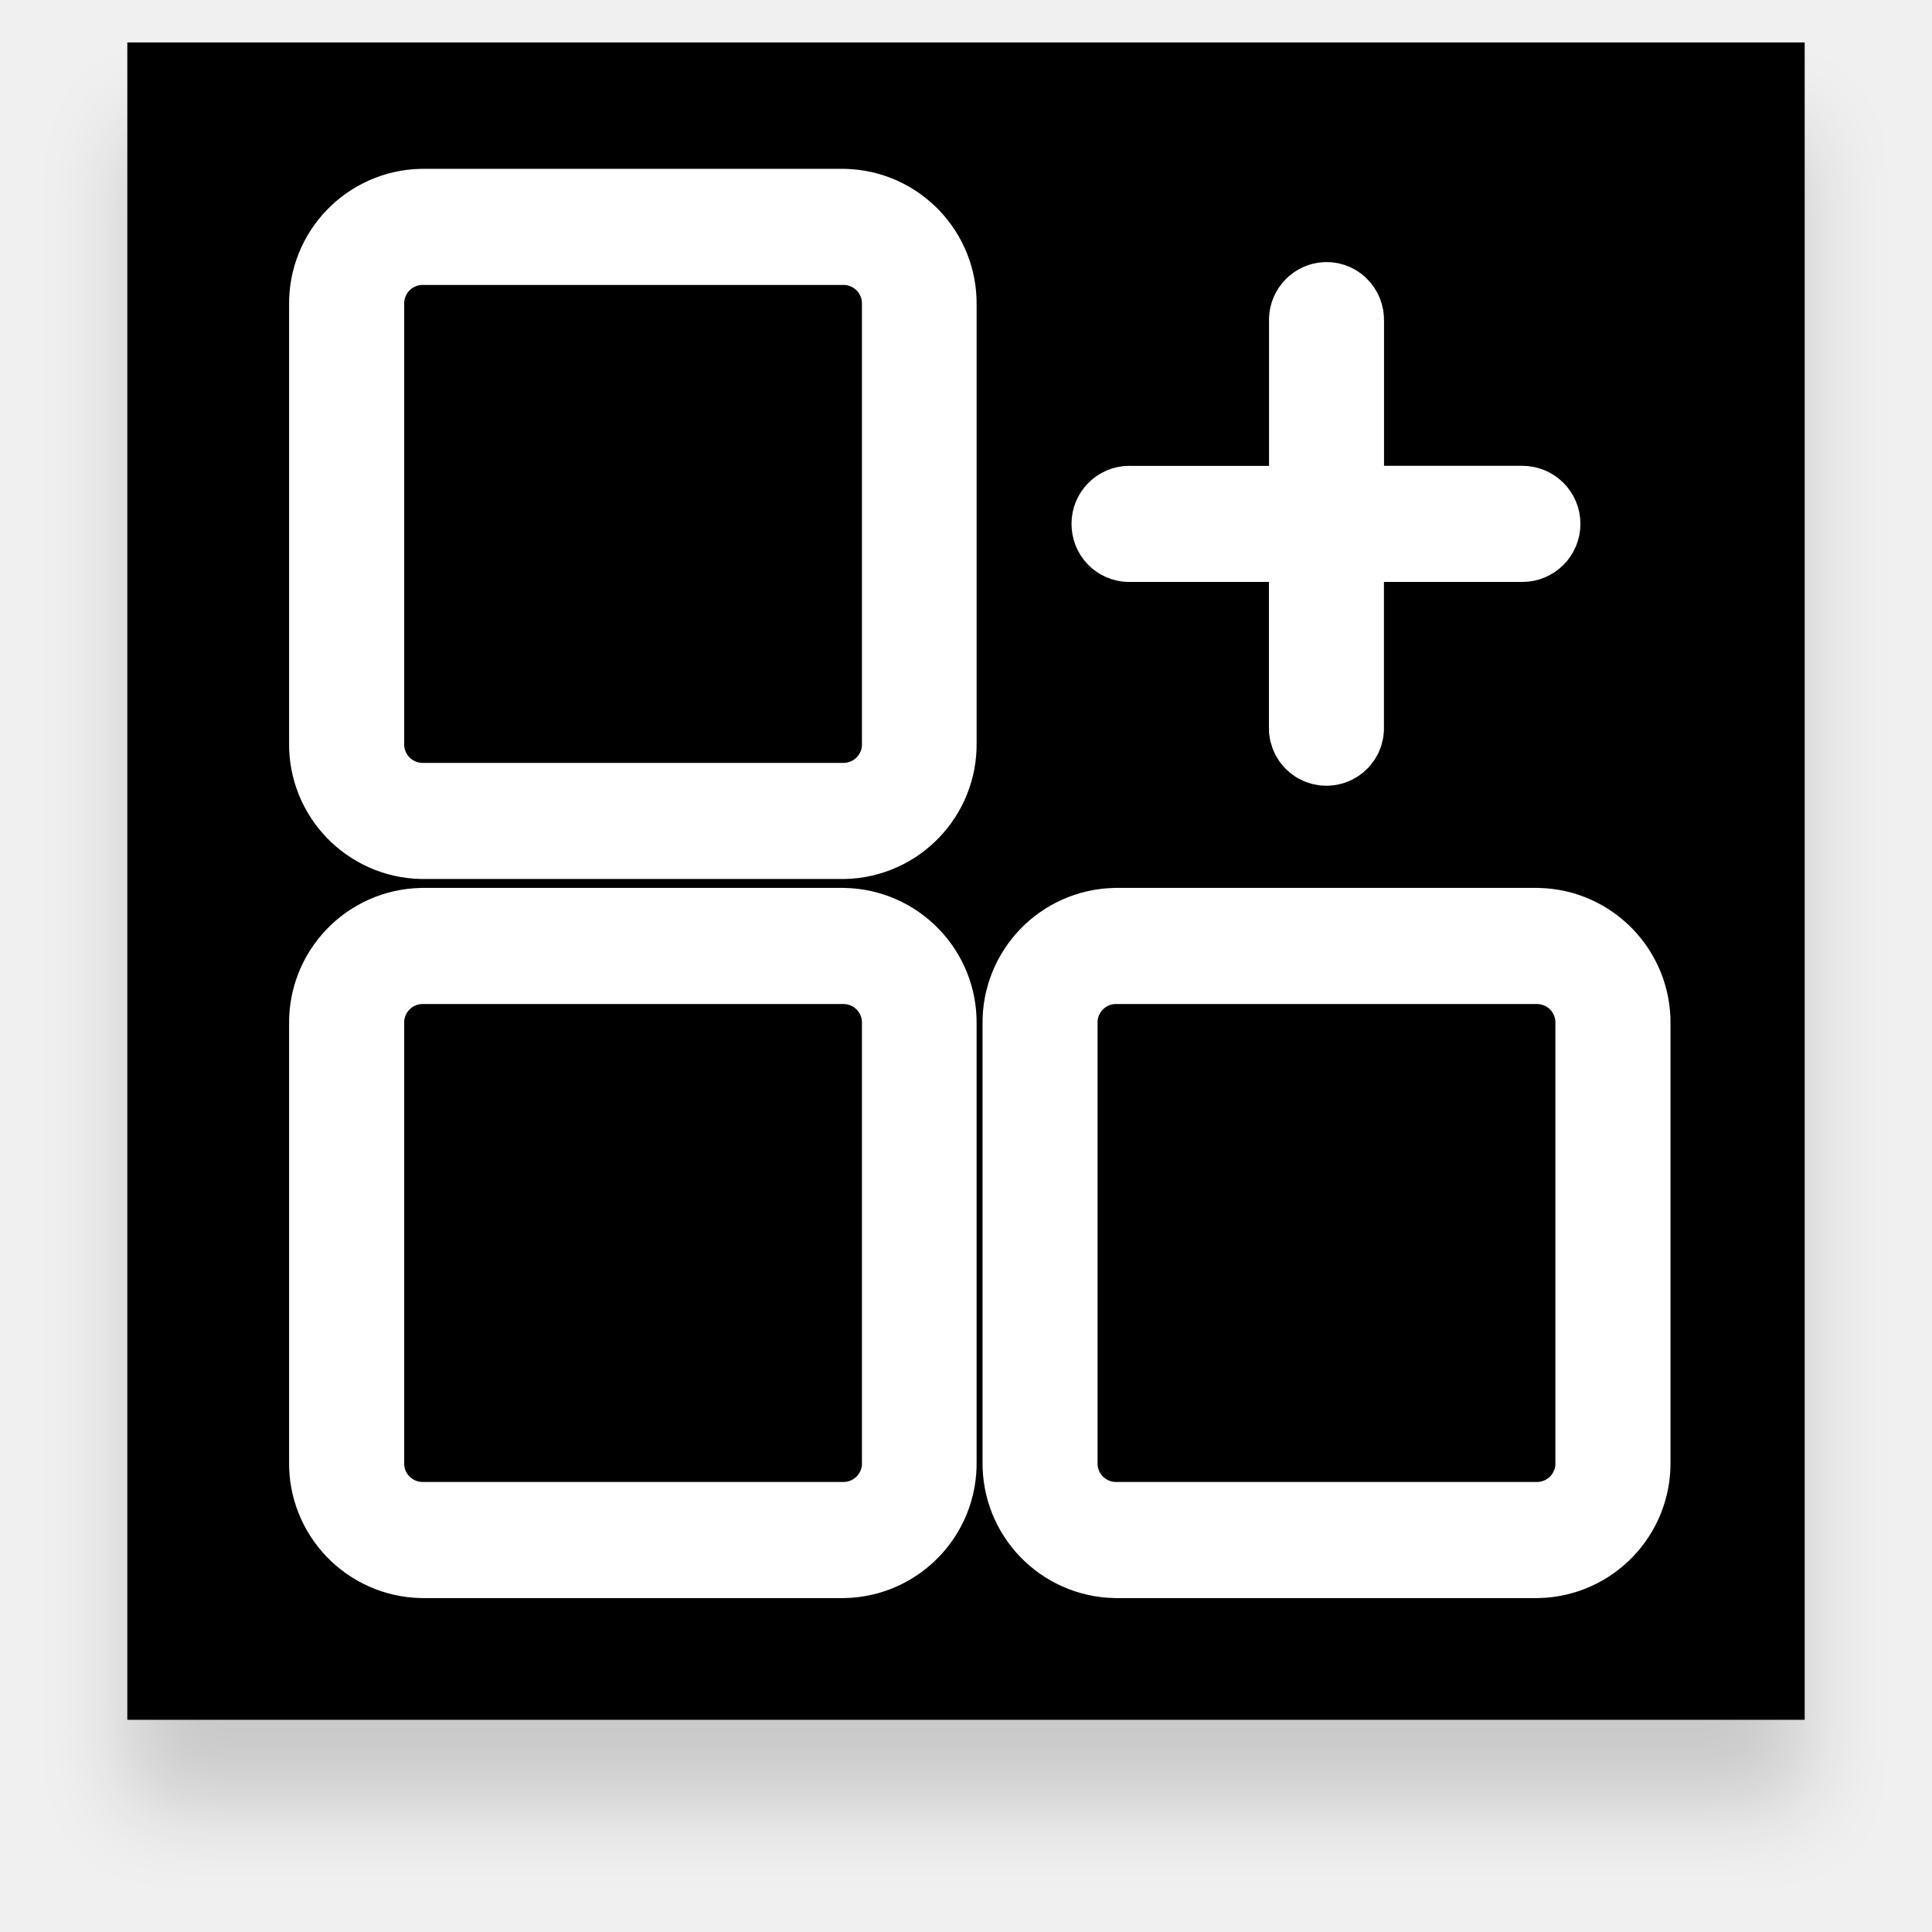
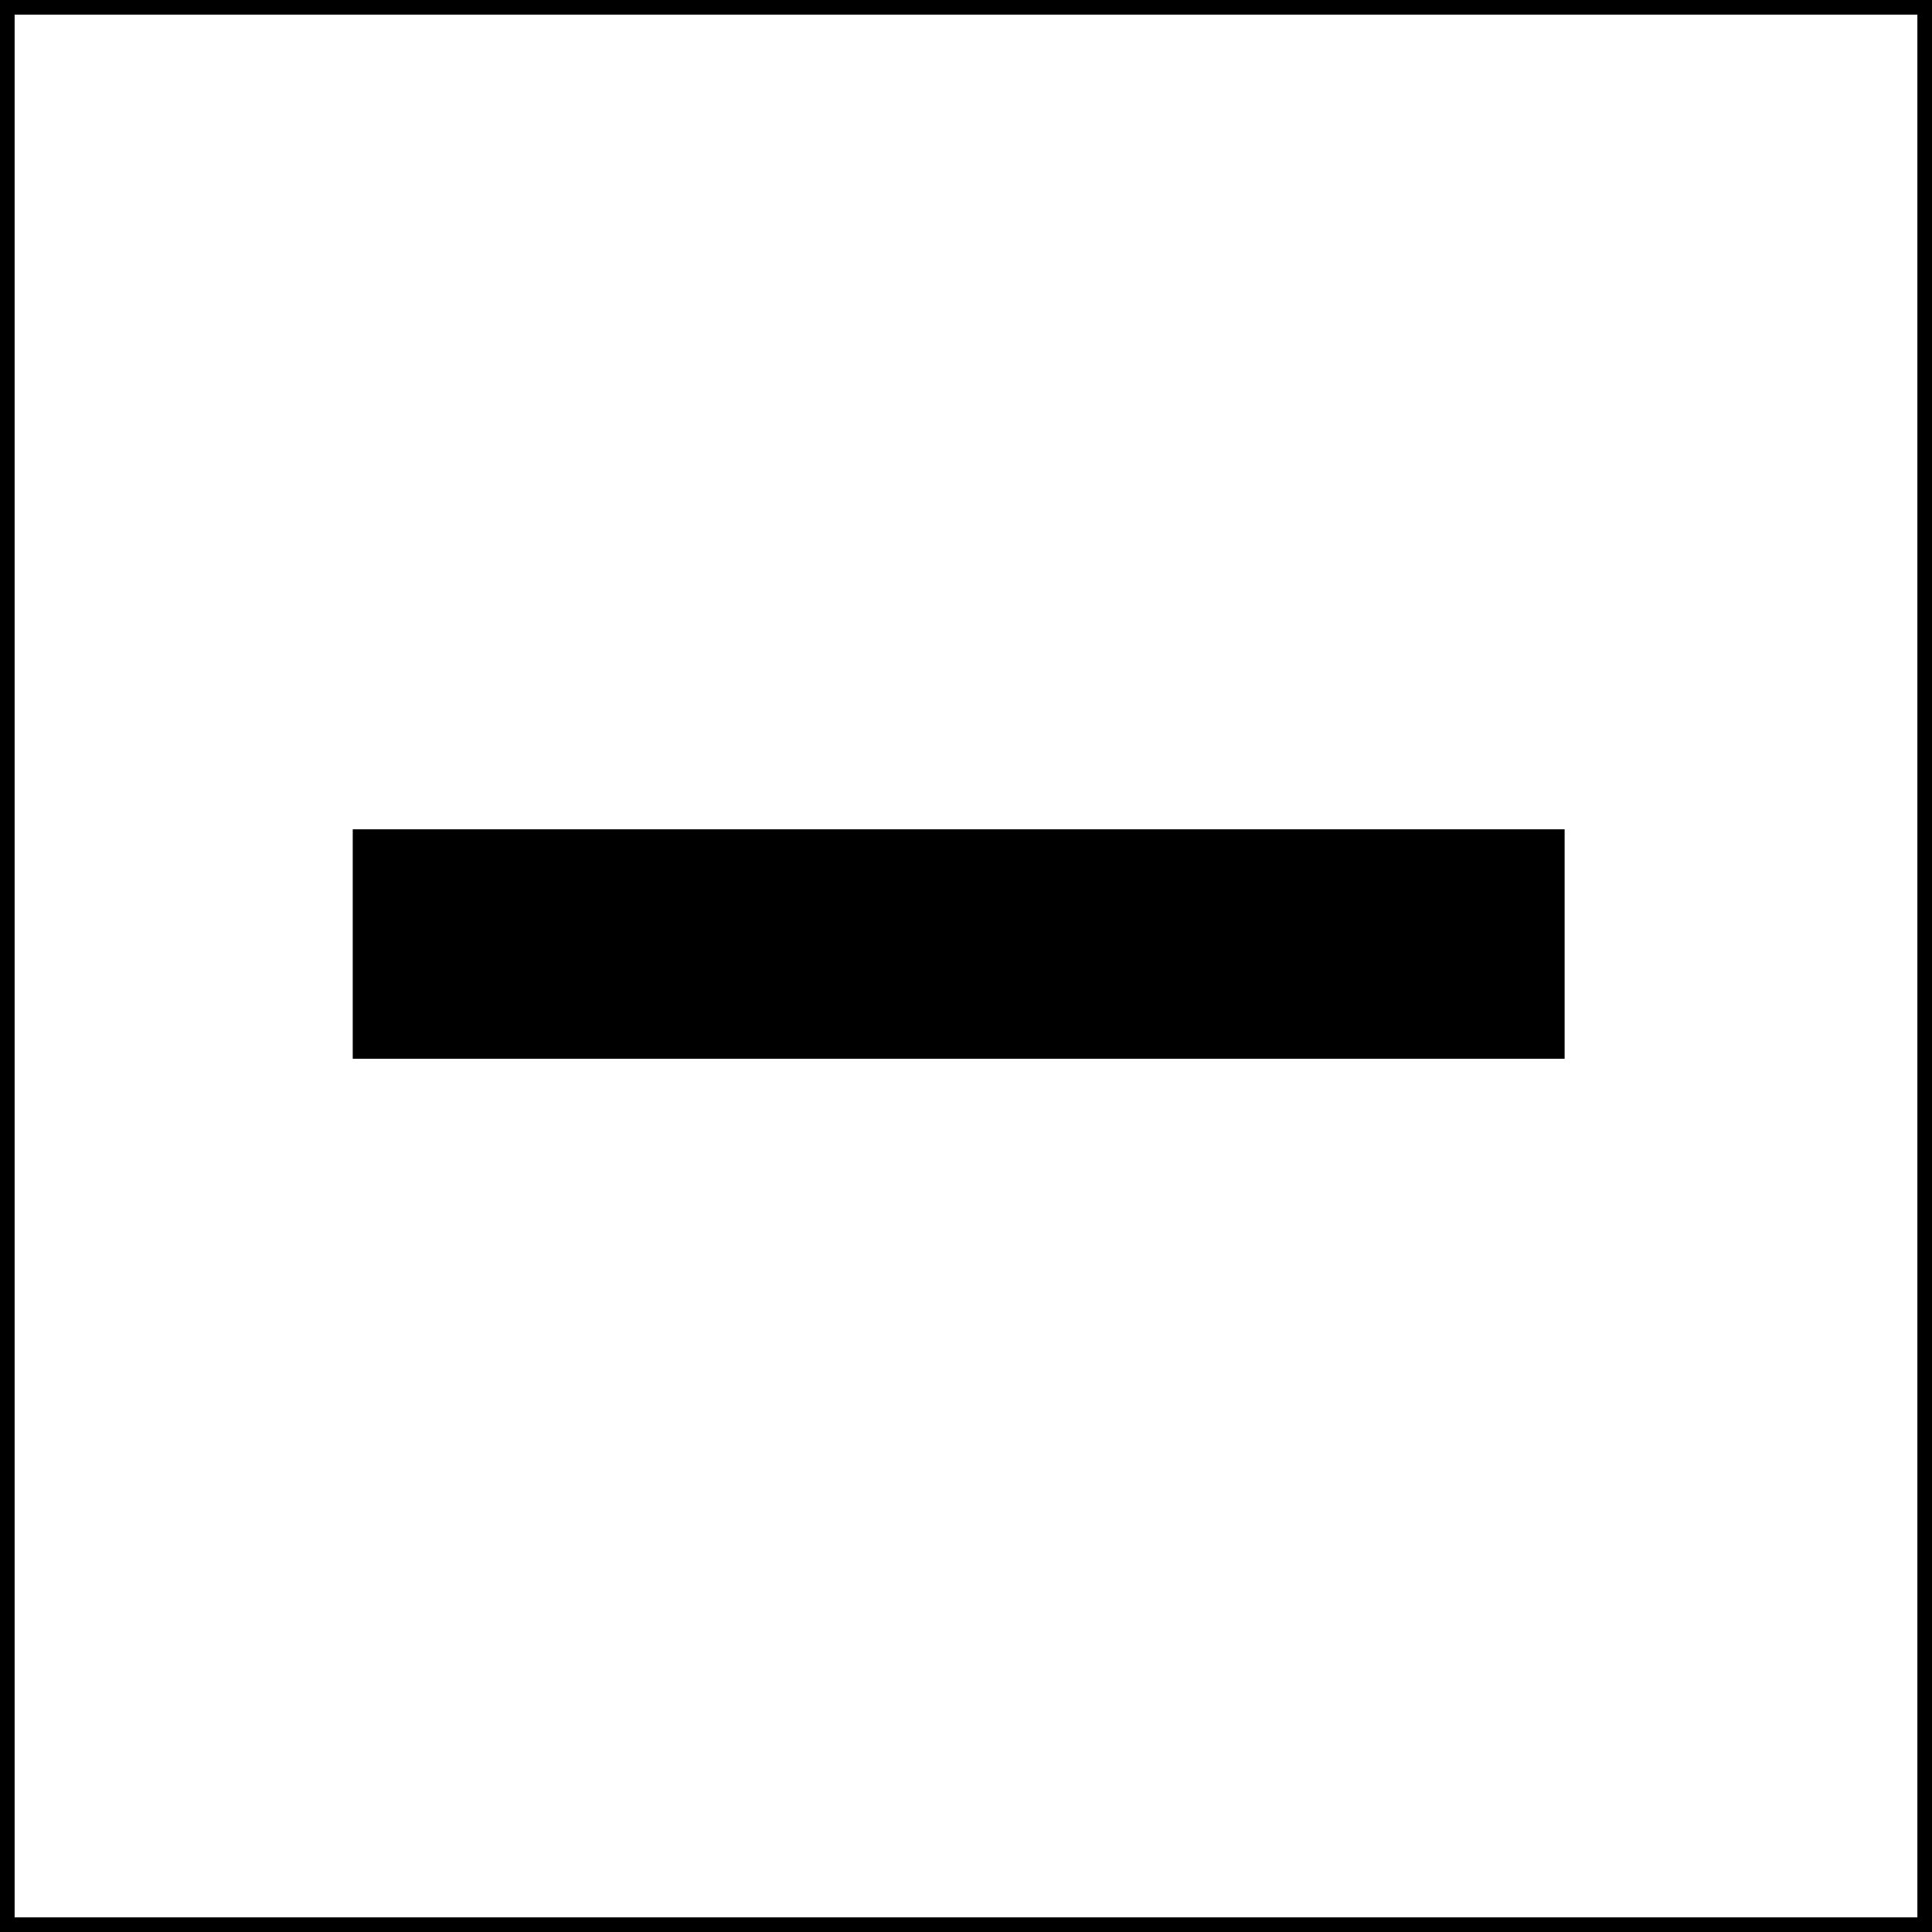
- <svg xmlns="http://www.w3.org/2000/svg" viewBox="2765.5 634.5 22.762 22.762">
+ <svg xmlns="http://www.w3.org/2000/svg" viewBox="0 0 132 132">
  <defs>
-     <style>
-       .cls-1 {
-         fill: #fff;
-         stroke: #fff;
-       }
- 
-       .cls-2 {
-         filter: url(#Rectangle_7);
-       }
-     </style>
-     <filter id="Rectangle_7" x="2765.5" y="634.5" width="22.762" height="22.762" filterUnits="userSpaceOnUse">
-       <feOffset dy="1" input="SourceAlpha" />
-       <feGaussianBlur stdDeviation="0.5" result="blur" />
-       <feFlood flood-opacity="0.161" />
-       <feComposite operator="in" in2="blur" />
-       <feComposite in="SourceGraphic" />
-     </filter>
+     <style>.cls-1{fill:#fff;}</style>
  </defs>
-   <g id="AddItem" transform="translate(2767 635)">
-     <g class="cls-2" transform="matrix(1, 0, 0, 1, -2767, -635)">
-       <rect id="Rectangle_7-2" data-name="Rectangle 7" width="19.762" height="19.762" transform="translate(2767 635)" />
-     </g>
-     <g id="Group_3" data-name="Group 3" transform="translate(2.406 1.989)">
-       <path id="Path_3" data-name="Path 3" class="cls-1" d="M8.066,7A1.087,1.087,0,0,0,7,8.105v5.157a1.087,1.087,0,0,0,1.066,1.105h4.973A1.087,1.087,0,0,0,14.1,13.262V8.105A1.087,1.087,0,0,0,13.038,7Zm0,.368h4.973a.718.718,0,0,1,.71.737v5.157a.718.718,0,0,1-.71.737H8.066a.718.718,0,0,1-.71-.737V8.105A.718.718,0,0,1,8.066,7.368ZM18.7,8.1a.182.182,0,0,0-.155.19V10.5H16.413a.171.171,0,0,0-.033,0,.183.183,0,0,0-.161.2.18.18,0,0,0,.194.167h2.131v2.21a.178.178,0,1,0,.355,0v-2.21h2.131a.184.184,0,0,0,0-.368H18.9V8.289a.188.188,0,0,0-.057-.143A.174.174,0,0,0,18.7,8.1ZM8.066,15.472A1.087,1.087,0,0,0,7,16.577v5.157a1.087,1.087,0,0,0,1.066,1.105h4.973A1.087,1.087,0,0,0,14.1,21.734V16.577a1.087,1.087,0,0,0-1.066-1.105Zm8.17,0a1.087,1.087,0,0,0-1.066,1.105v5.157a1.087,1.087,0,0,0,1.066,1.105h4.973a1.088,1.088,0,0,0,1.066-1.105V16.577a1.087,1.087,0,0,0-1.066-1.105Zm-8.17.368h4.973a.718.718,0,0,1,.71.737v5.157a.718.718,0,0,1-.71.737H8.066a.718.718,0,0,1-.71-.737V16.577A.718.718,0,0,1,8.066,15.84Zm8.17,0h4.973a.718.718,0,0,1,.71.737v5.157a.718.718,0,0,1-.71.737H16.235a.718.718,0,0,1-.71-.737V16.577A.718.718,0,0,1,16.235,15.84Z" transform="translate(-7 -7)" />
+   <g id="Layer_2" data-name="Layer 2">
+     <g id="Layer_1-2" data-name="Layer 1">
+       <rect class="cls-1" x="0.5" y="0.5" width="131" height="131" />
+       <path d="M131,1V131H1V1H131m1-1H0V132H132V0Z" />
+       <rect x="24.6" y="57.16" width="81.8" height="14.68" />
+       <path d="M105.9,57.66V71.34H25.1V57.66h80.8m1-1H24.1V72.34h82.8V56.66Z" />
    </g>
  </g>
</svg>
